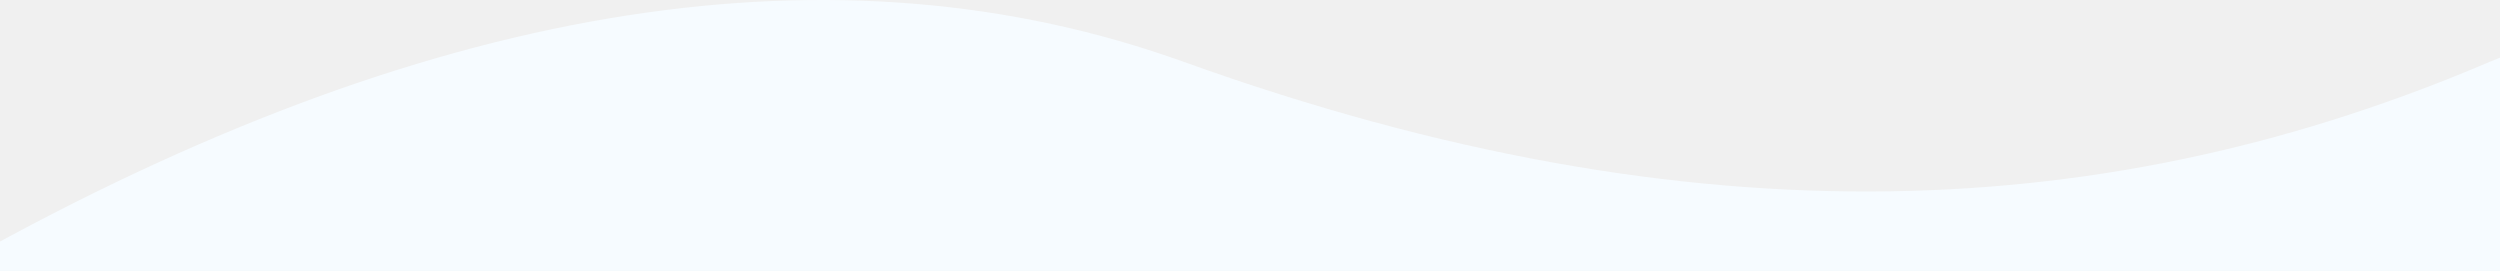
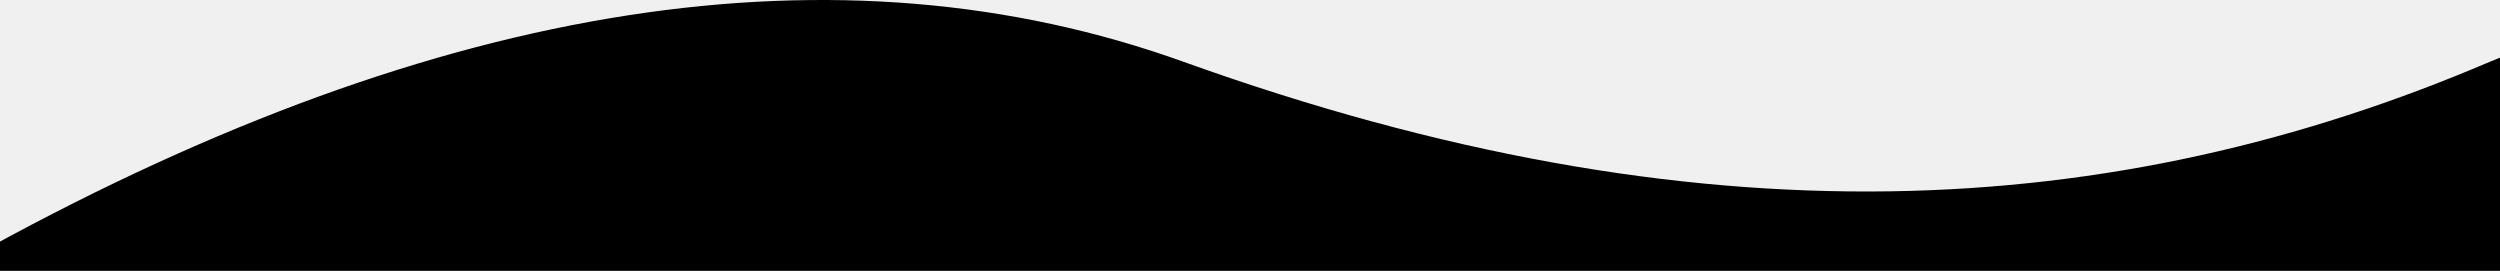
<svg xmlns="http://www.w3.org/2000/svg" xmlns:xlink="http://www.w3.org/1999/xlink" width="1440" height="156">
  <defs>
    <path id="a" d="M0 0h1440v156H0z" />
  </defs>
  <g fill="none" fill-rule="evenodd">
    <mask id="b" fill="#fff">
      <use xlink:href="#a" />
    </mask>
    <g mask="url(#b)">
-       <path d="M-5.845 142.308C254.493 0 483.665-35.577 681.673 35.578c297.011 106.73 536.472 92.279 752.482 0 144.006-61.52 144.006 146.903 0 625.271-235.532 101.575-436.707 121.978-603.526 61.208C580.4 630.902 200.12 630.902.438 779.207c-133.123 98.87-135.217-113.43-6.283-636.899z" fill="#F6FBFF" />
+       <path d="M-5.845 142.308C254.493 0 483.665-35.577 681.673 35.578c297.011 106.73 536.472 92.279 752.482 0 144.006-61.52 144.006 146.903 0 625.271-235.532 101.575-436.707 121.978-603.526 61.208C580.4 630.902 200.12 630.902.438 779.207c-133.123 98.87-135.217-113.43-6.283-636.899z" fill="#000000" />
      <path d="M760 120h560v560H760z" />
    </g>
  </g>
</svg>
